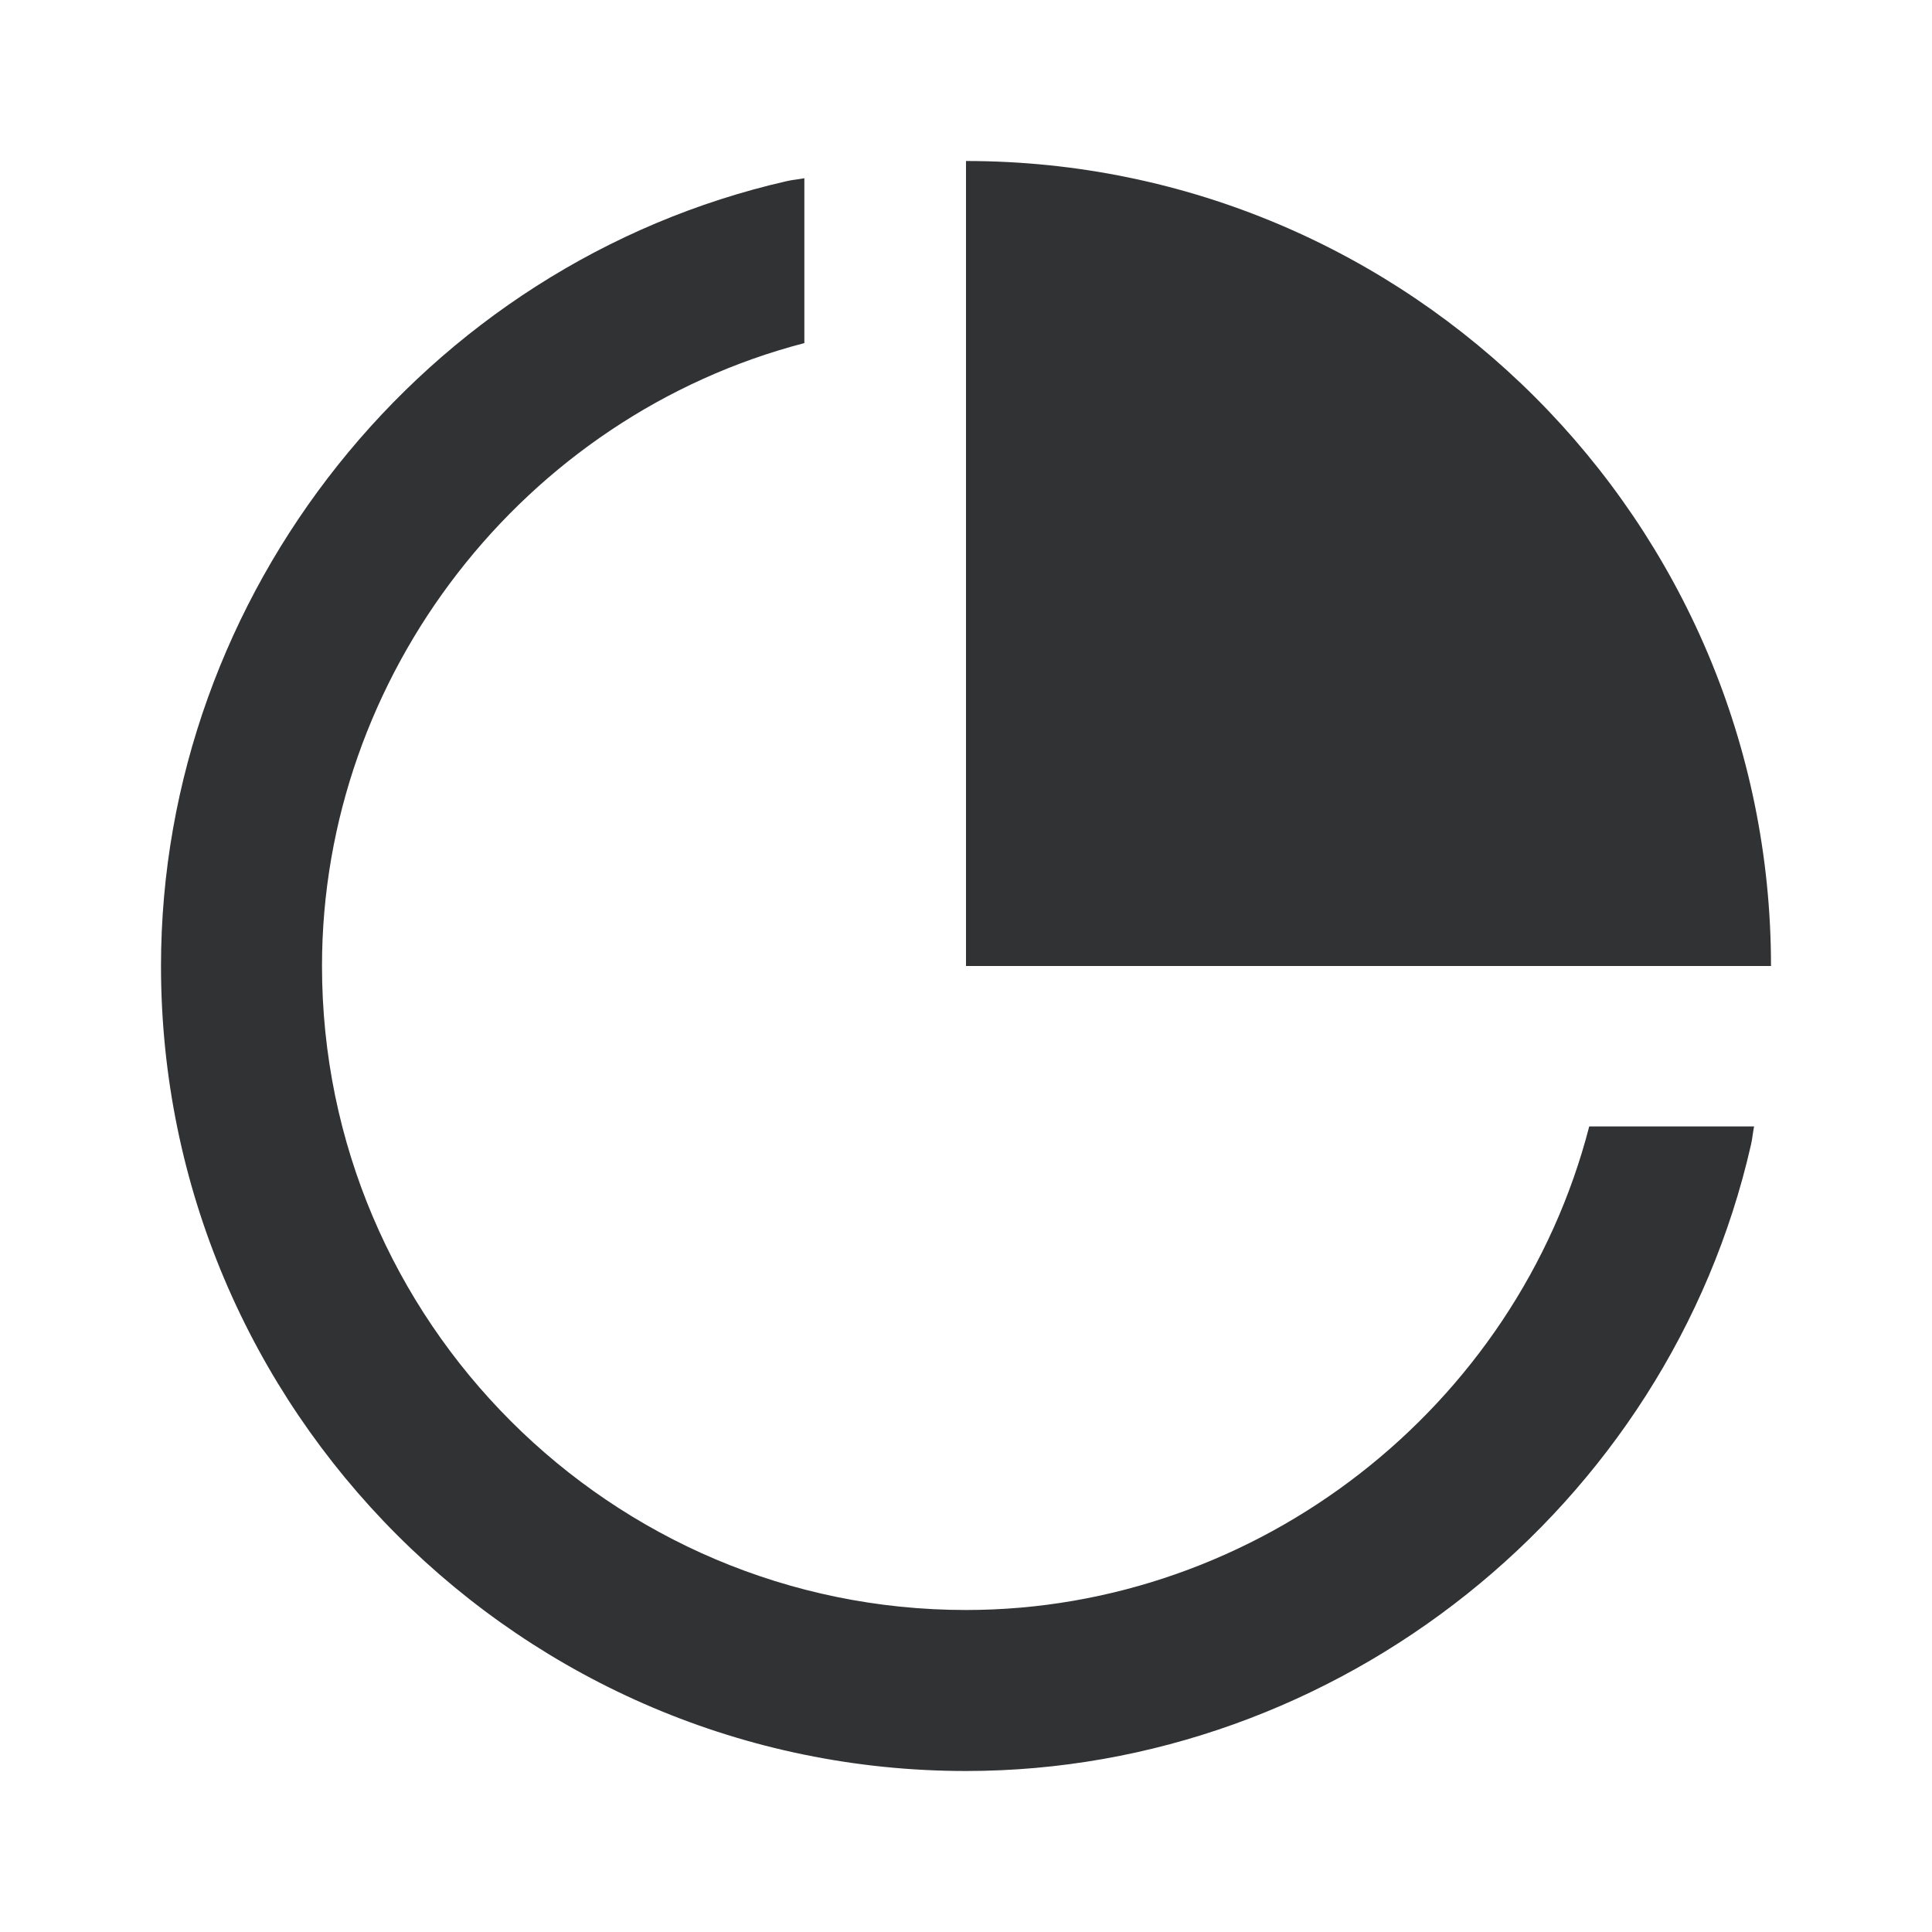
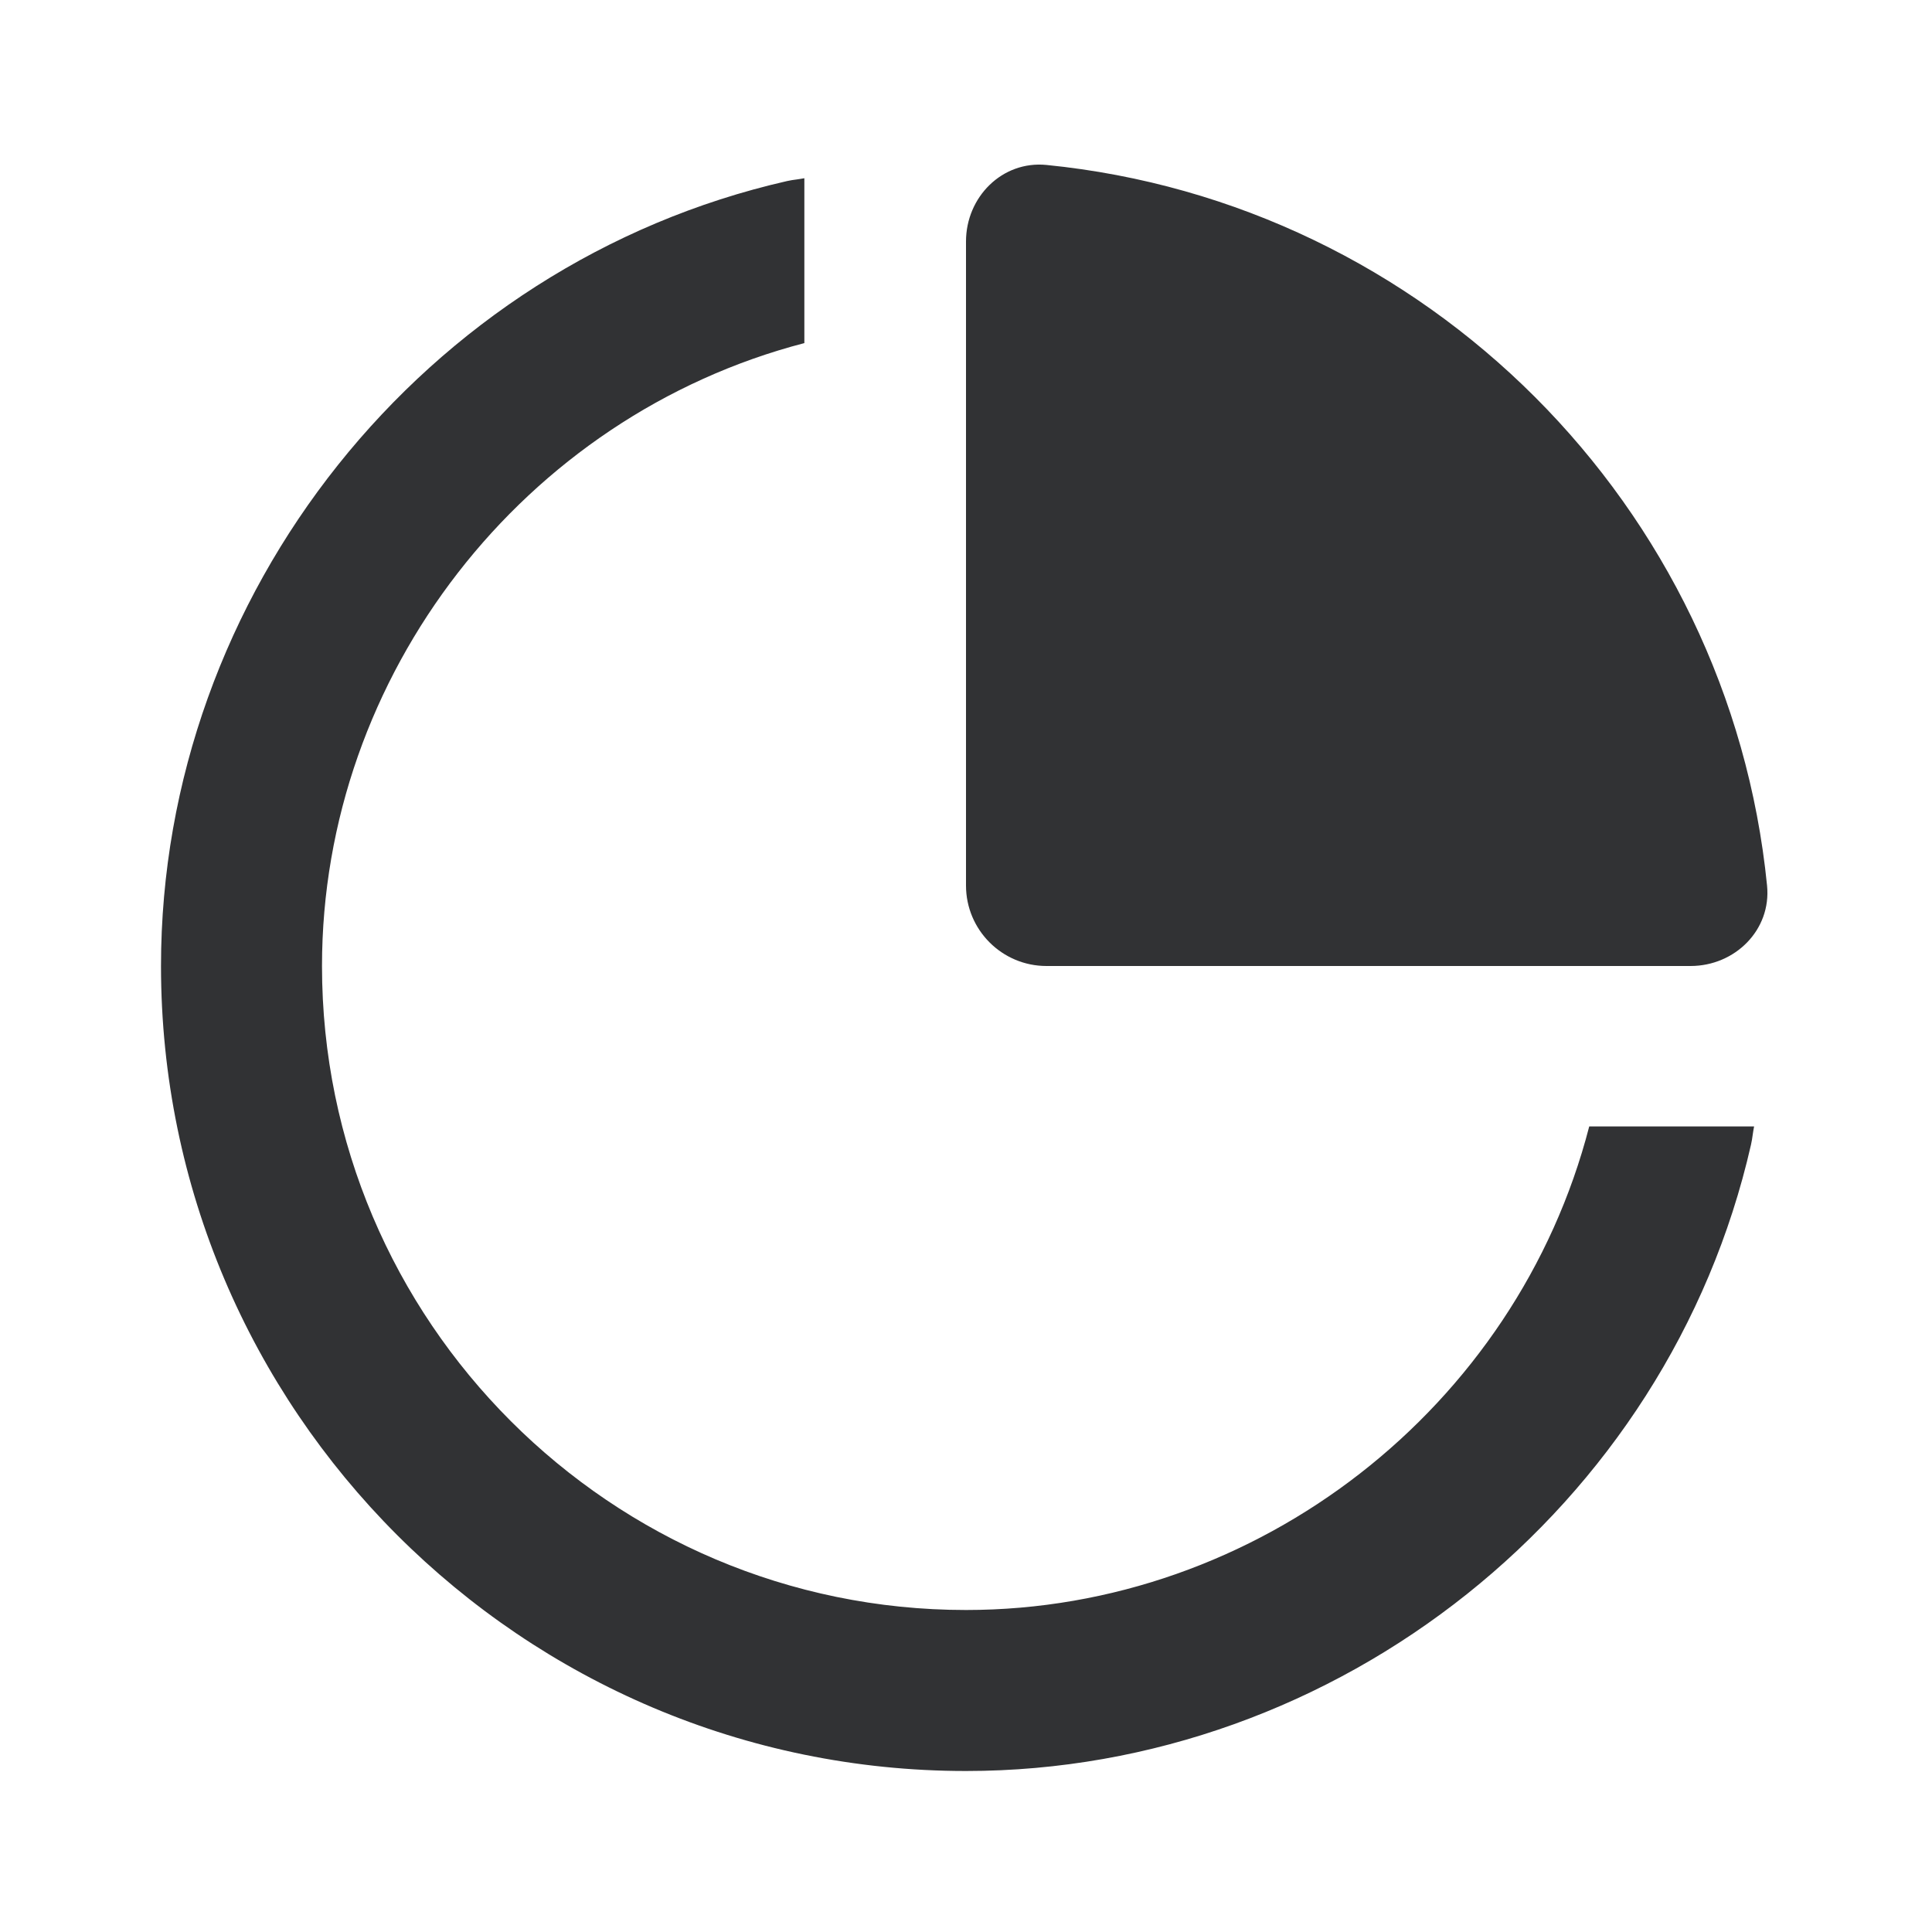
<svg xmlns="http://www.w3.org/2000/svg" width="24" height="24" viewBox="0 0 24 24" fill="none">
-   <path fill-rule="evenodd" clip-rule="evenodd" d="M22 12H12V2C17.514 2 22 6.486 22 12ZM12 20C15.625 20 18.841 17.485 19.742 13.993H21.79C21.783 14.027 21.778 14.061 21.773 14.095C21.767 14.138 21.761 14.18 21.751 14.222C20.725 18.728 16.624 22 12 22C6.486 22 2 17.514 2 12C2 7.377 5.271 3.275 9.778 2.249C9.818 2.24 9.858 2.234 9.899 2.229C9.93 2.224 9.961 2.22 9.992 2.214V4.262C6.508 5.169 4 8.381 4 12C4 16.411 7.589 20 12 20Z" fill="#313234" />
+   <path fill-rule="evenodd" clip-rule="evenodd" d="M13 12C12.448 12 12 11.552 12 11V3C12 2.448 12.449 1.995 12.999 2.049C17.717 2.519 21.481 6.283 21.951 11.001C22.006 11.551 21.553 12 21 12H13ZM12 20C15.625 20 18.841 17.485 19.742 13.993H21.79C21.783 14.027 21.778 14.061 21.773 14.095C21.767 14.138 21.761 14.18 21.751 14.222C20.725 18.728 16.624 22 12 22C6.486 22 2 17.514 2 12C2 7.377 5.271 3.275 9.778 2.249C9.818 2.24 9.858 2.234 9.899 2.229C9.93 2.224 9.961 2.22 9.992 2.214V4.262C6.508 5.169 4 8.381 4 12C4 16.411 7.589 20 12 20Z" fill="#313234" />
</svg>
